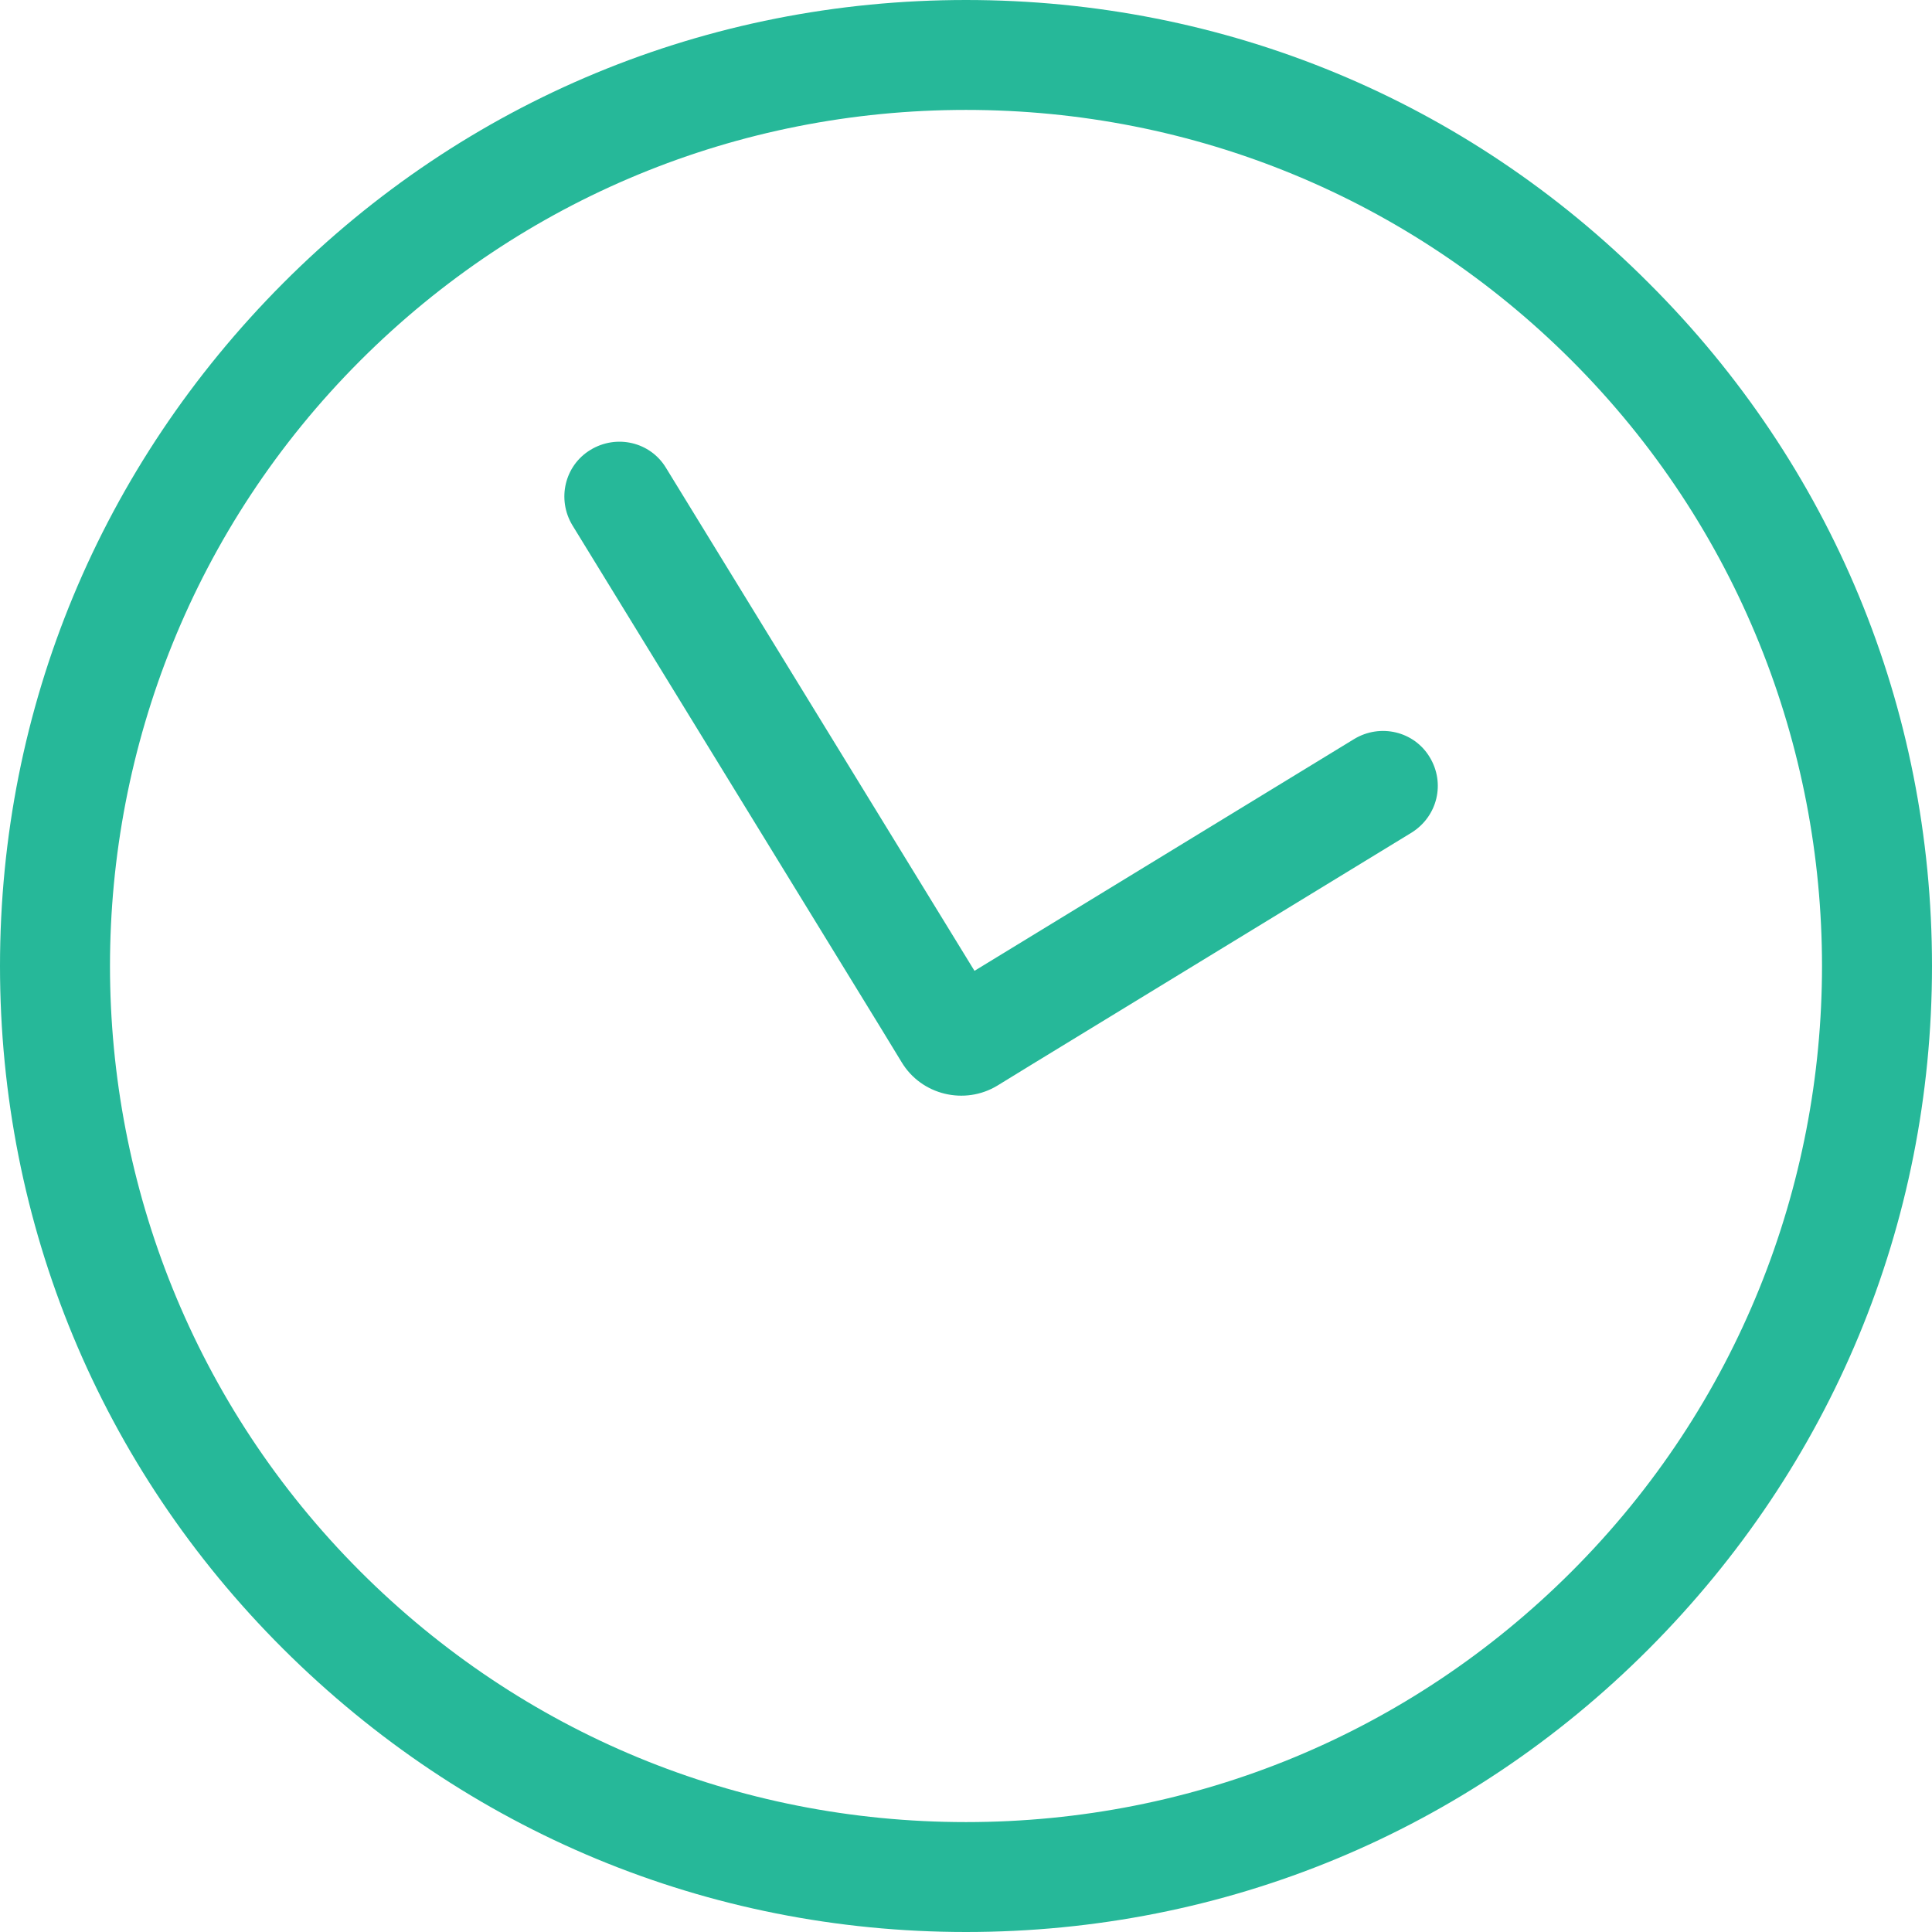
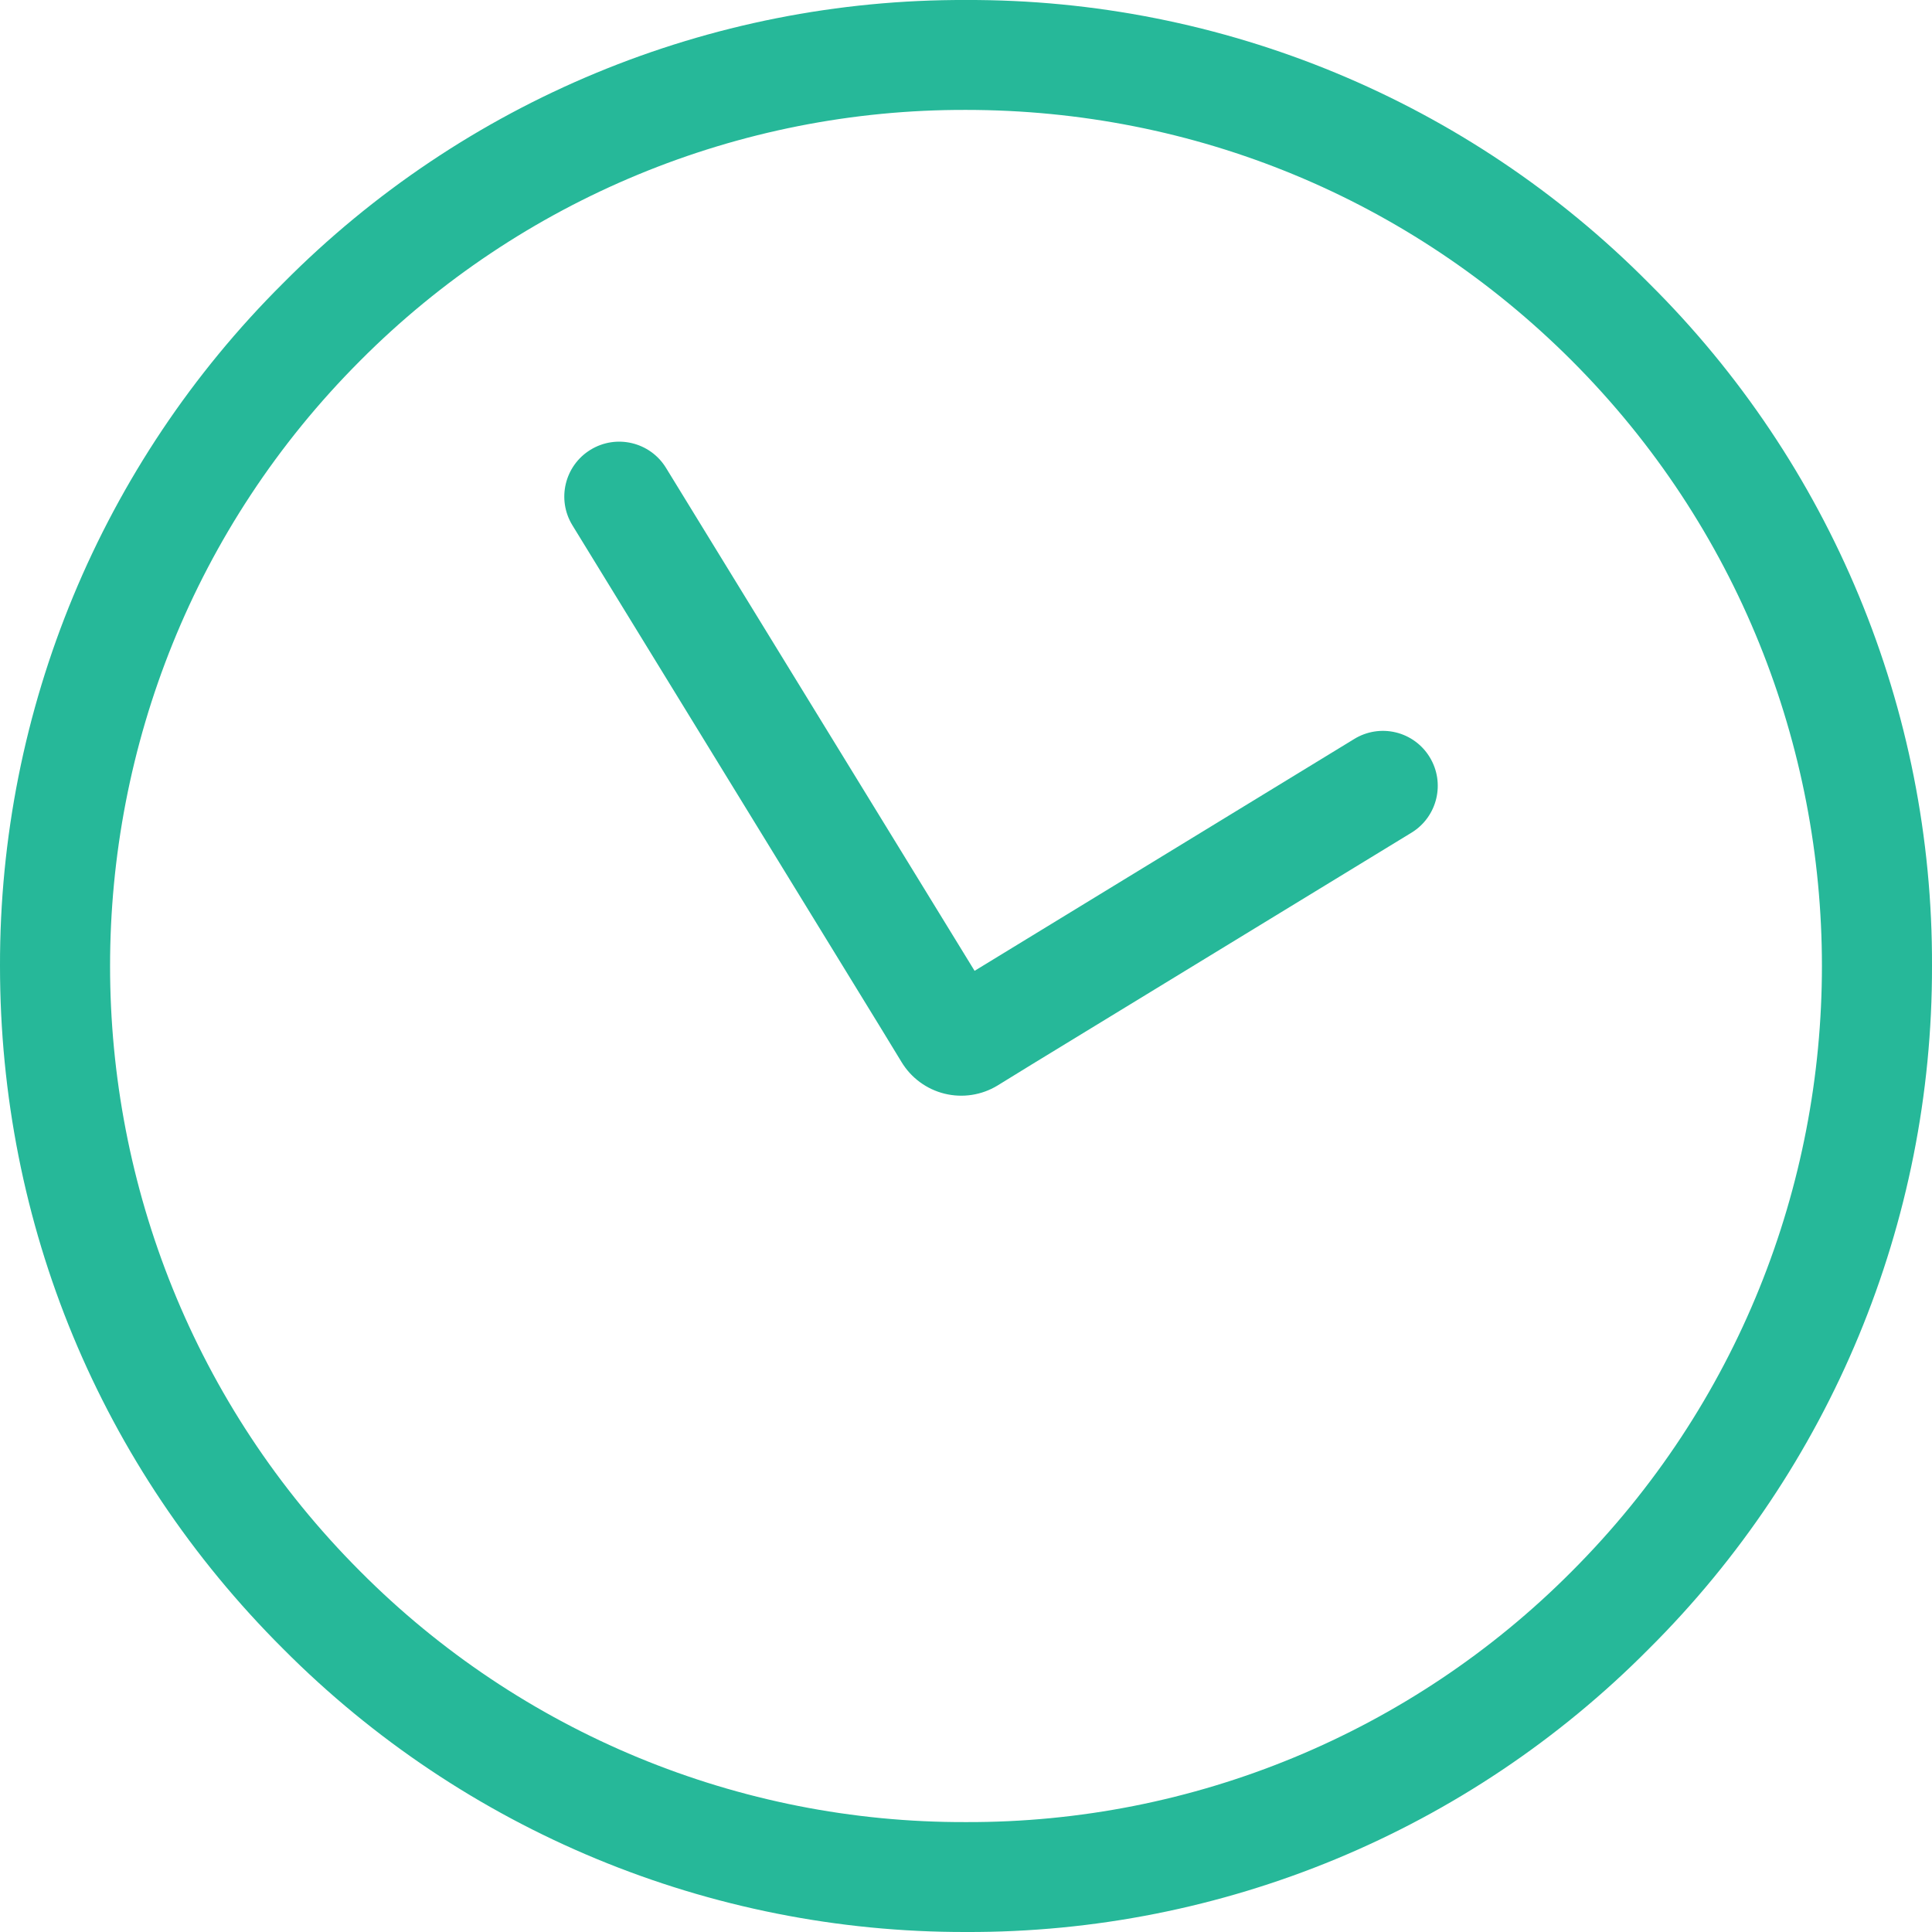
- <svg xmlns="http://www.w3.org/2000/svg" width="18" height="18" viewBox="0 0 18 18" fill="none">
-   <path d="M15.362 2.638C13.663 0.934 11.408 0 9 0C6.593 0 4.337 0.934 2.638 2.638C0.939 4.343 0 6.593 0 9C0 11.408 0.934 13.663 2.638 15.362C4.343 17.061 6.593 18 9 18C11.408 18 13.663 17.066 15.362 15.362C17.061 13.658 18 11.408 18 9C18 6.593 17.066 4.337 15.362 2.638ZM14.642 14.642C13.134 16.149 11.132 16.976 9 16.976C6.868 16.976 4.866 16.149 3.358 14.642C0.247 11.531 0.247 6.469 3.358 3.358C4.866 1.851 6.874 1.024 9 1.024C11.126 1.024 13.134 1.851 14.642 3.358C17.753 6.469 17.753 11.531 14.642 14.642Z" fill="#26B899" />
-   <path d="M13.32 7.054C13.174 6.812 12.859 6.739 12.617 6.885L9.079 9.045L6.205 4.359C6.059 4.117 5.744 4.044 5.502 4.191C5.26 4.337 5.187 4.652 5.333 4.894L8.207 9.579L8.399 9.894C8.584 10.204 8.989 10.299 9.293 10.114L9.614 9.917L13.152 7.757C13.394 7.605 13.467 7.296 13.32 7.054Z" fill="#26B899" />
+ <svg xmlns="http://www.w3.org/2000/svg" width="18" height="18" fill="none">
+   <path d="M15.362 2.638A8.912 8.912 0 009 0a8.912 8.912 0 00-6.362 2.638A8.945 8.945 0 000 9c0 2.408.934 4.663 2.638 6.362A8.945 8.945 0 009 18a8.912 8.912 0 006.362-2.638A8.945 8.945 0 0018 9a8.912 8.912 0 00-2.638-6.362zm-.72 12.004A7.922 7.922 0 019 16.976a7.922 7.922 0 01-5.642-2.334c-3.11-3.11-3.11-8.173 0-11.284A7.931 7.931 0 019 1.024c2.126 0 4.134.827 5.642 2.334 3.11 3.11 3.11 8.173 0 11.284z" fill="#26B899" />
+   <path d="M13.32 7.054a.51.51 0 00-.703-.169L9.08 9.045 6.205 4.359a.511.511 0 10-.872.535l2.874 4.685.192.315a.65.65 0 00.894.22l.32-.197 3.539-2.16a.512.512 0 00.168-.703z" fill="#26B899" />
</svg>
